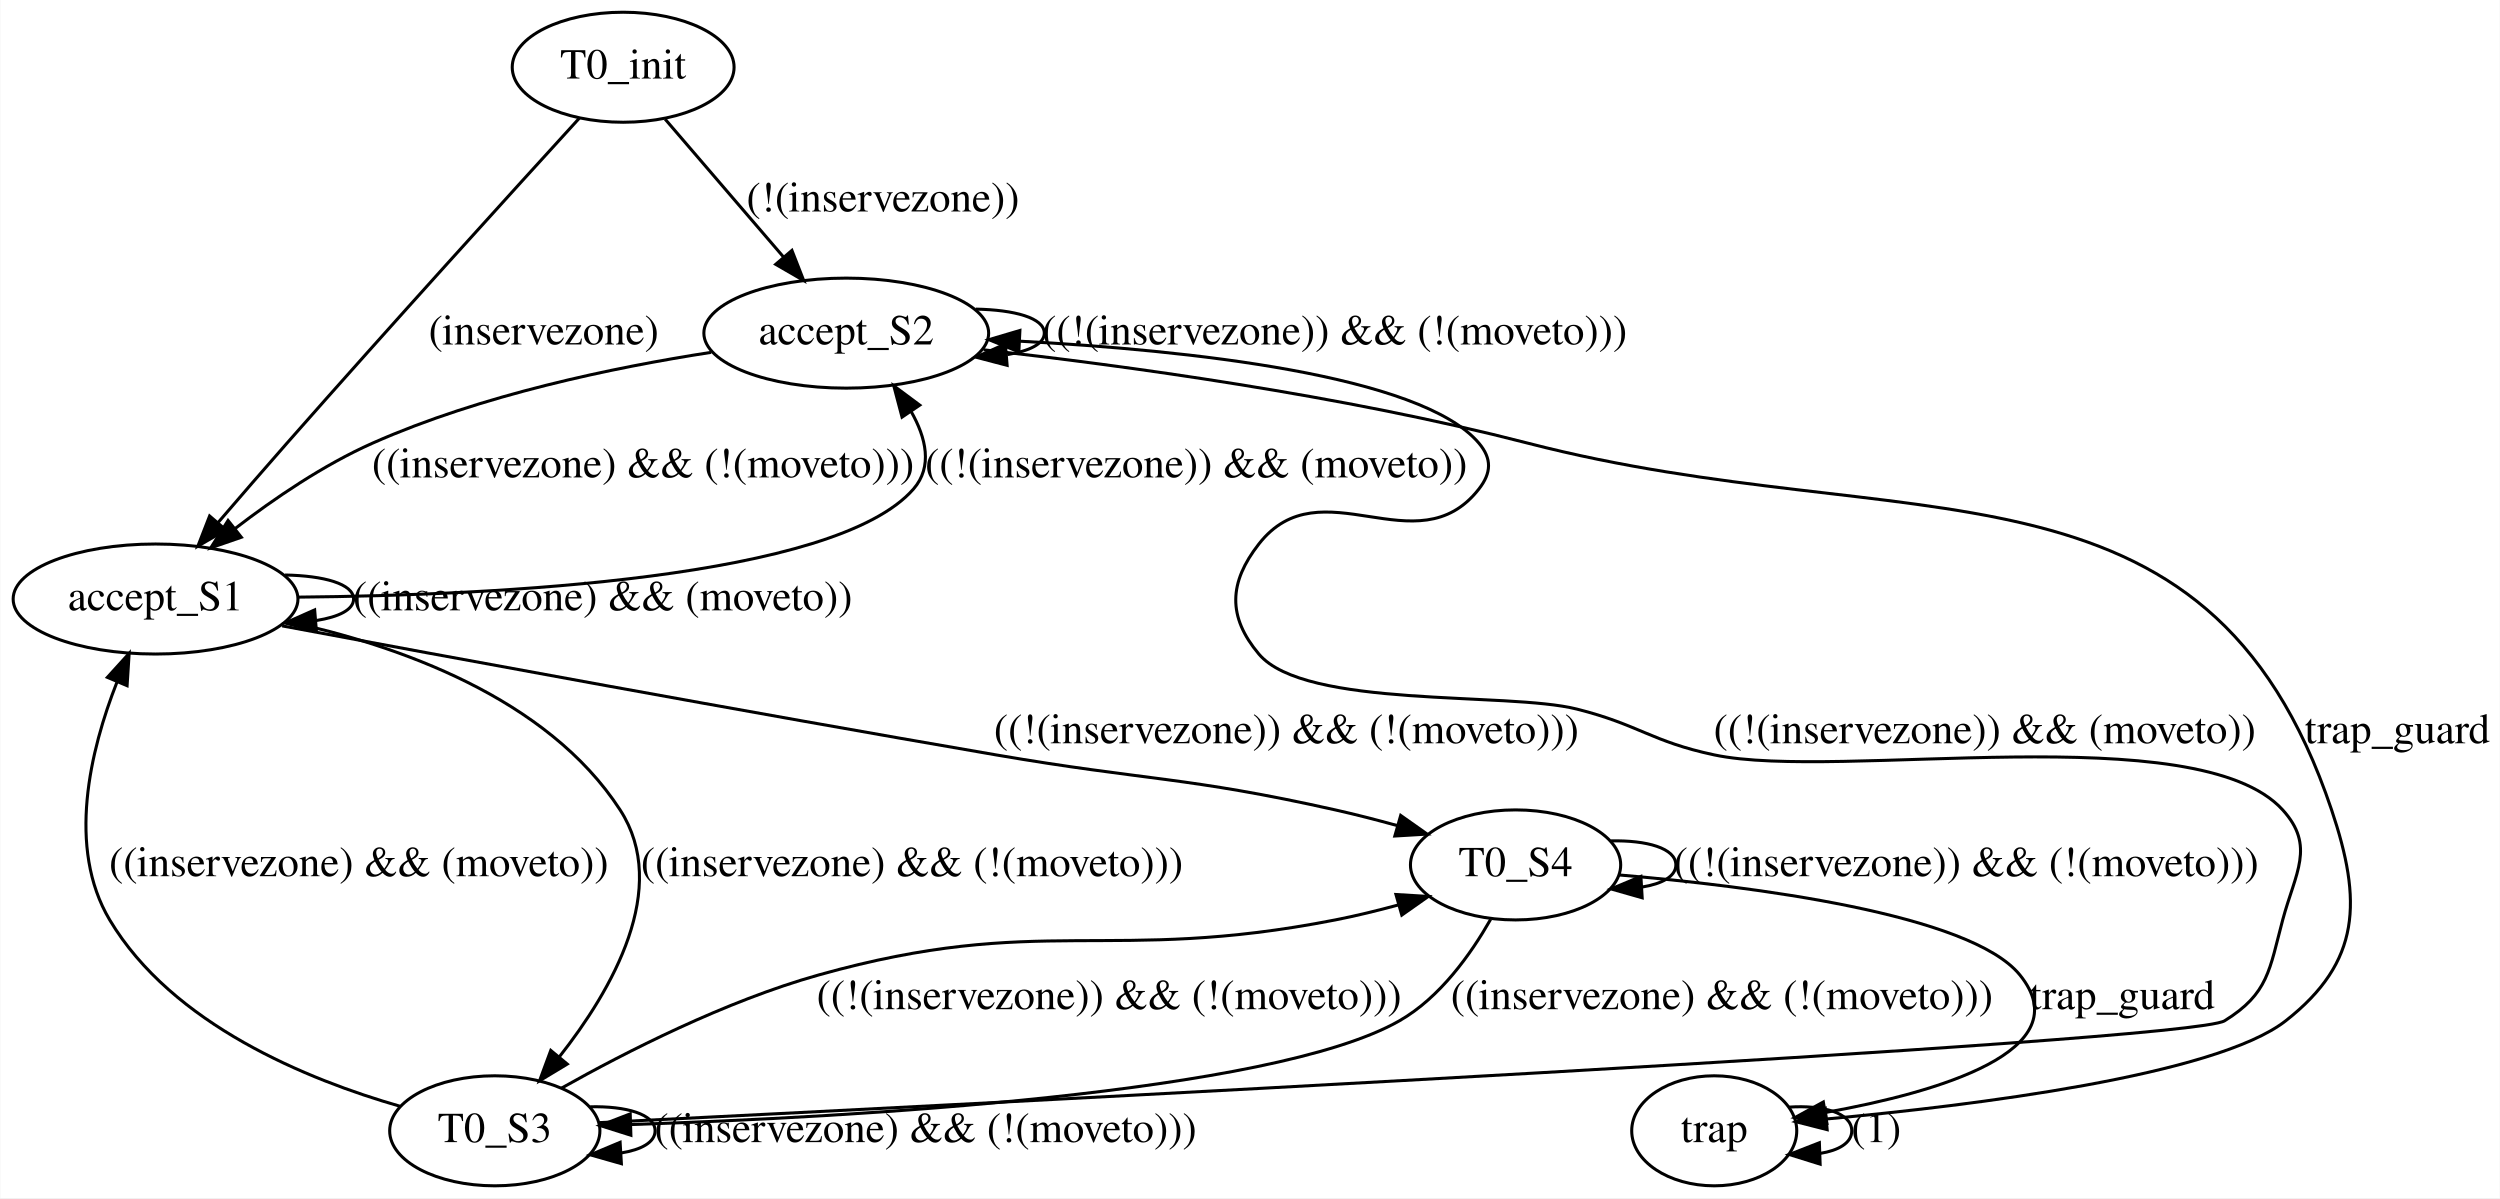
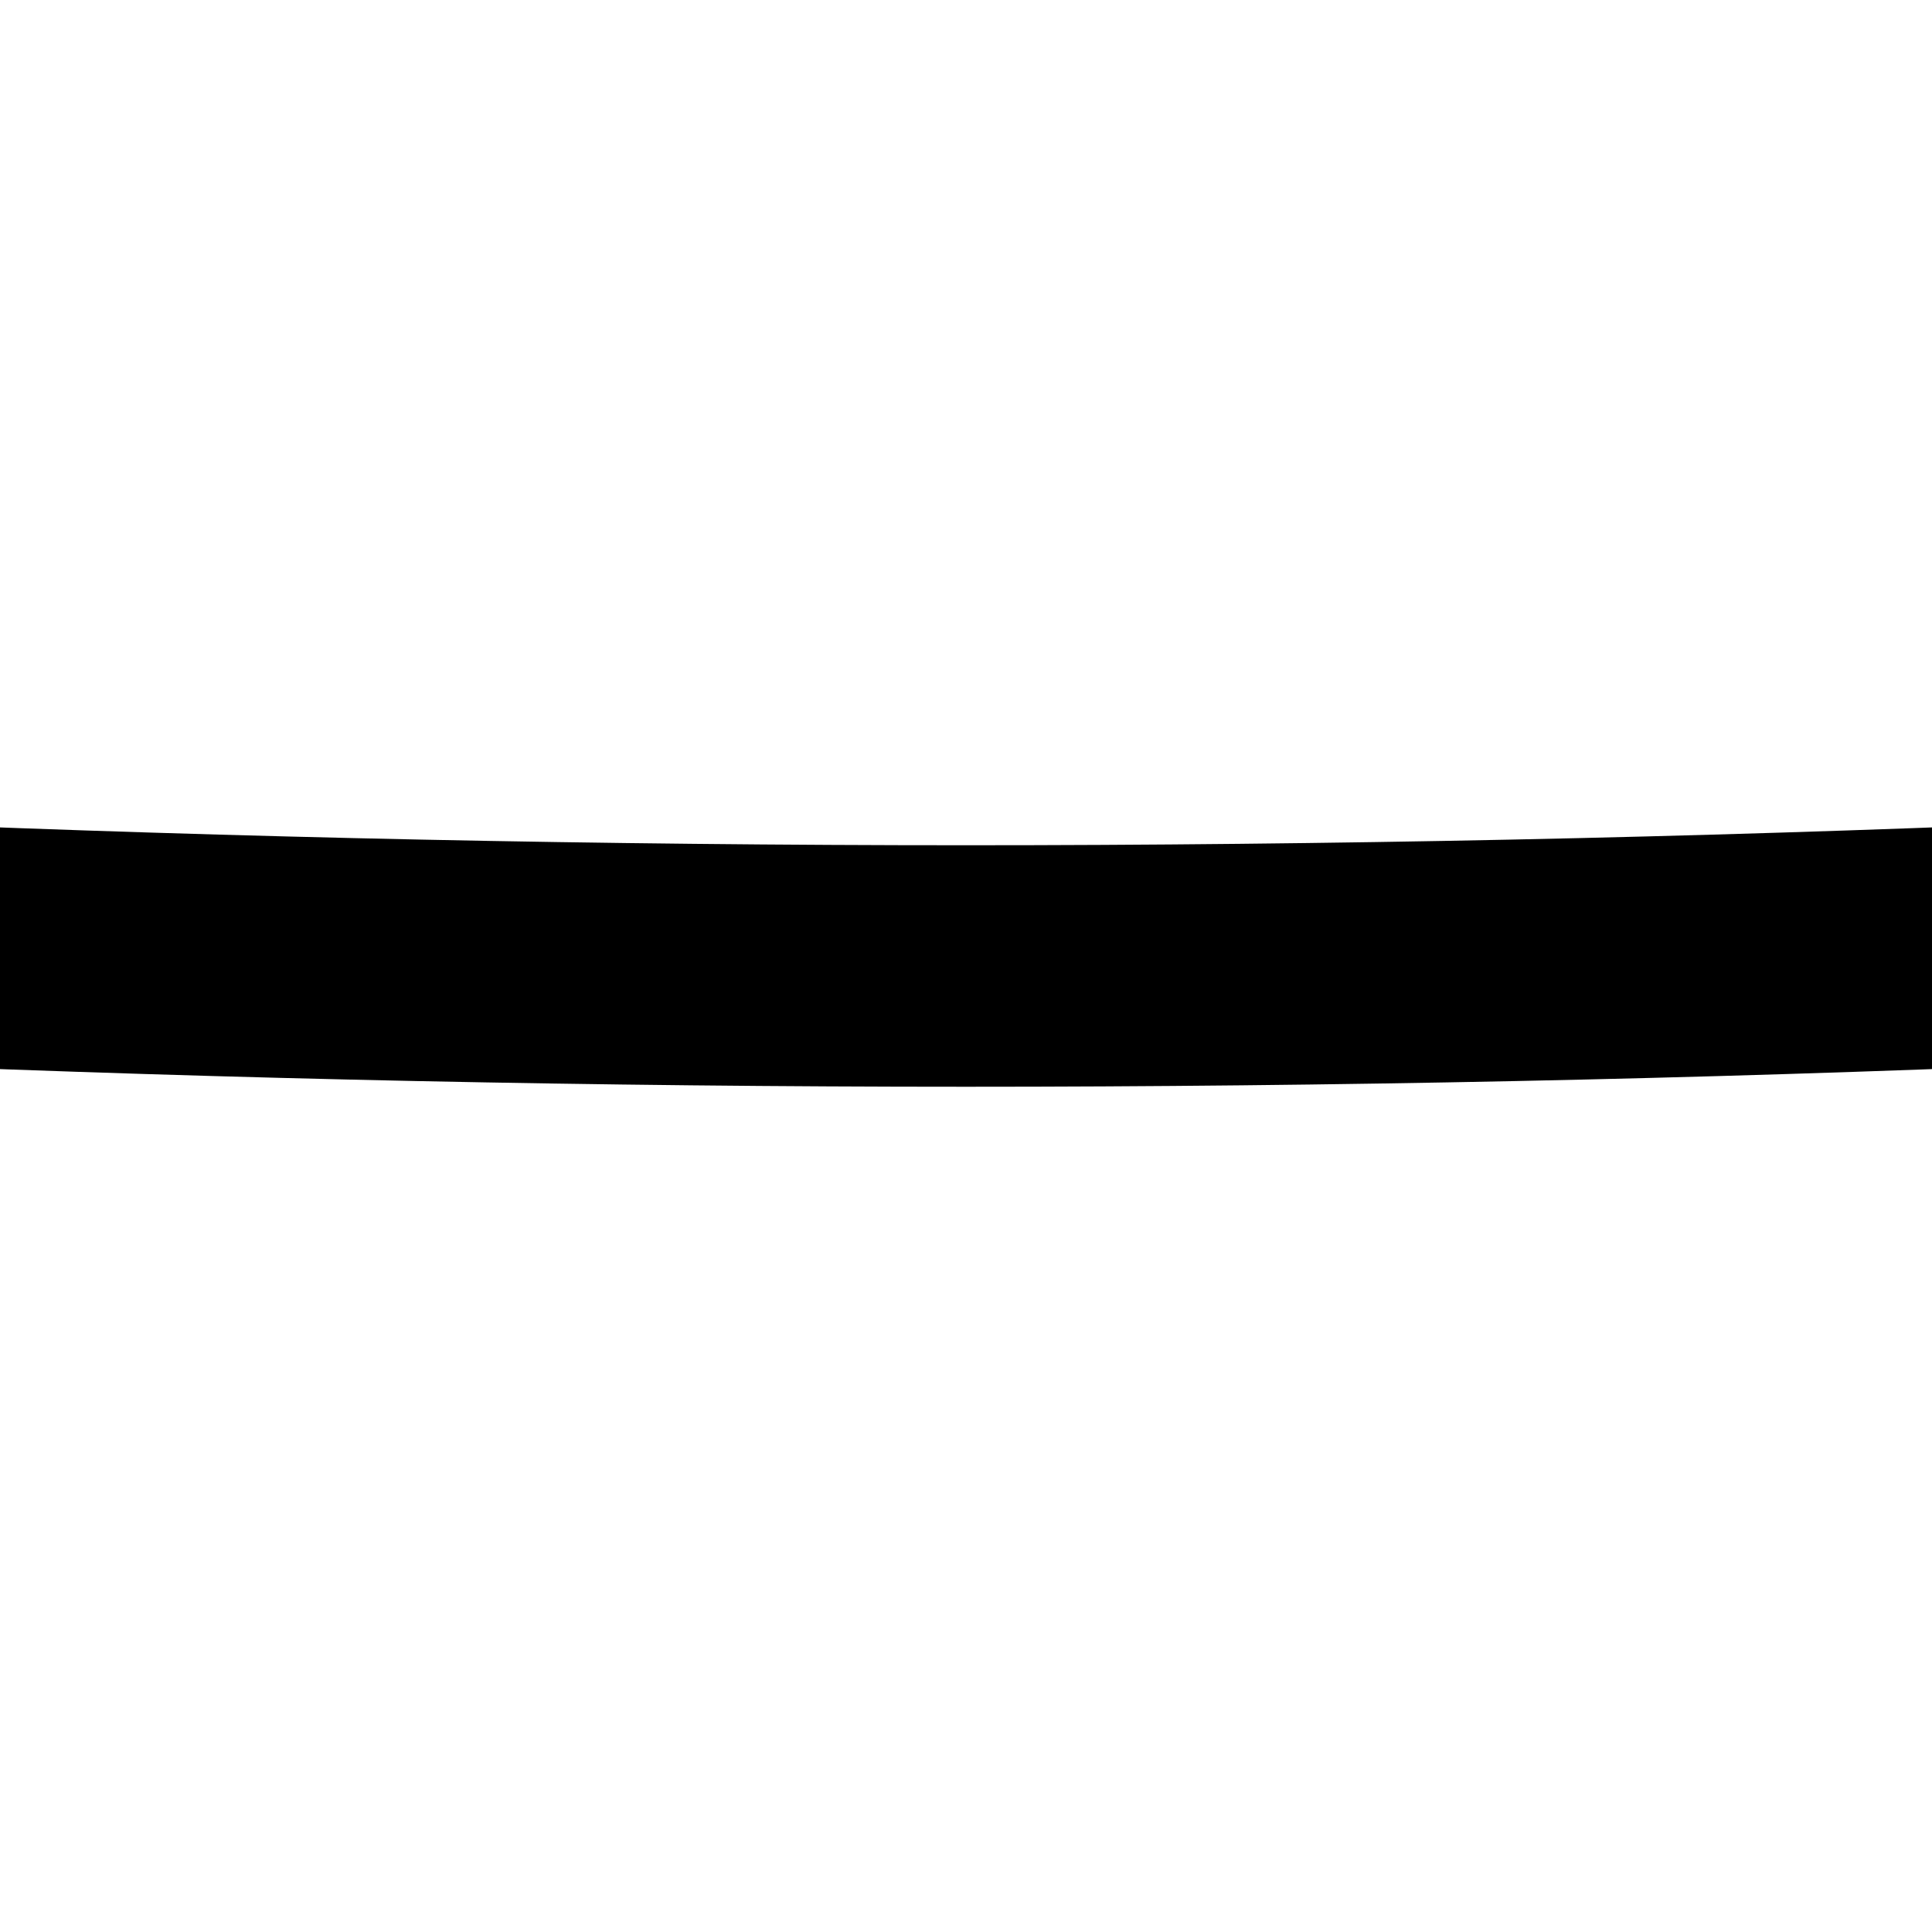
- <svg xmlns="http://www.w3.org/2000/svg" width="818pt" height="392pt" viewBox="0.00 0.00 817.80 392.00">
-   <g id="graph0" class="graph" transform="scale(1 1) rotate(0) translate(4 388)">
-     <polygon fill="white" stroke="none" points="-4,4 -4,-388 813.796,-388 813.796,4 -4,4" />
-     <g id="node1" class="node">
-       <ellipse fill="none" stroke="black" cx="199.796" cy="-366" rx="36.294" ry="18" />
-       <text text-anchor="middle" x="199.796" y="-362.3" font-family="Times,serif" font-size="14.00">T0_init</text>
+ <svg xmlns="http://www.w3.org/2000/svg" width="8pt" height="8pt" viewBox="0.00 0.00 8.00 8.00">
+   <g id="graph0" class="graph" transform="scale(1 1) rotate(0) translate(4 4)">
+     <polygon fill="white" stroke="none" points="-4,4 -4,-4 4,-4 4,4 -4,4" />
+     <g id="edge1" class="edge" />
+     <g id="edge2" class="edge" />
+     <g id="edge4" class="edge" />
+     <g id="node25" class="node">
+       <ellipse fill="none" stroke="black" cx="0" cy="-18" rx="44" ry="18" />
+       <text text-anchor="middle" x="0" y="-14.3" font-family="Times,serif" font-size="14.00">trap</text>
    </g>
-     <g id="node2" class="node">
-       <ellipse fill="none" stroke="black" cx="272.796" cy="-279" rx="46.593" ry="18" />
-       <text text-anchor="middle" x="272.796" y="-275.3" font-family="Times,serif" font-size="14.00">accept_S2</text>
-     </g>
-     <g id="edge1" class="edge">
-       <path fill="none" stroke="black" d="M213.527,-349.012C224.469,-336.271 239.957,-318.237 252.356,-303.8" />
-       <polygon fill="black" stroke="black" points="255.018,-306.072 258.878,-296.205 249.708,-301.511 255.018,-306.072" />
-       <text text-anchor="middle" x="284.796" y="-318.8" font-family="Times,serif" font-size="14.00">(!(inservezone))</text>
-     </g>
-     <g id="node3" class="node">
-       <ellipse fill="none" stroke="black" cx="46.796" cy="-192" rx="46.593" ry="18" />
-       <text text-anchor="middle" x="46.796" y="-188.3" font-family="Times,serif" font-size="14.00">accept_S1</text>
-     </g>
-     <g id="edge2" class="edge">
-       <path fill="none" stroke="black" d="M185.438,-349.313C164.322,-326.189 123.721,-281.525 89.796,-243 82.418,-234.622 74.423,-225.373 67.351,-217.132" />
-       <polygon fill="black" stroke="black" points="69.805,-214.617 60.643,-209.296 64.487,-219.169 69.805,-214.617" />
-       <text text-anchor="middle" x="173.796" y="-275.3" font-family="Times,serif" font-size="14.00">(inservezone)</text>
-     </g>
-     <g id="edge3" class="edge">
-       <path fill="none" stroke="black" d="M315.173,-286.858C327.781,-286.623 337.592,-284.004 337.592,-279 337.592,-275.482 332.741,-273.142 325.479,-271.982" />
-       <polygon fill="black" stroke="black" points="325.424,-268.466 315.173,-271.142 324.856,-275.443 325.424,-268.466" />
-       <text text-anchor="middle" x="432.592" y="-275.3" font-family="Times,serif" font-size="14.00">((!(inservezone)) &amp;&amp; (!(moveto)))</text>
-     </g>
-     <g id="edge4" class="edge">
-       <path fill="none" stroke="black" d="M228.585,-272.712C196.758,-267.798 153.348,-258.784 117.796,-243 101.745,-235.874 85.601,-224.881 72.772,-215.015" />
-       <polygon fill="black" stroke="black" points="74.867,-212.21 64.855,-208.747 70.522,-217.698 74.867,-212.21" />
-       <text text-anchor="middle" x="206.296" y="-231.8" font-family="Times,serif" font-size="14.00">((inservezone) &amp;&amp; (!(moveto)))</text>
-     </g>
-     <g id="node5" class="node">
-       <ellipse fill="none" stroke="black" cx="556.796" cy="-18" rx="27" ry="18" />
-       <text text-anchor="middle" x="556.796" y="-14.3" font-family="Times,serif" font-size="14.00">trap</text>
-     </g>
-     <g id="edge5" class="edge">
-       <path fill="none" stroke="black" d="M317.744,-273.549C363.157,-268.446 435.09,-258.699 495.796,-243 620.185,-210.831 717.872,-244.79 758.796,-123 768.792,-93.252 768.499,-73.355 743.796,-54 720.954,-36.103 641.372,-26.286 593.699,-21.888" />
-       <polygon fill="black" stroke="black" points="593.739,-18.378 583.469,-20.982 593.121,-25.35 593.739,-18.378" />
-       <text text-anchor="middle" x="780.296" y="-144.8" font-family="Times,serif" font-size="14.00">trap_guard</text>
-     </g>
-     <g id="edge7" class="edge">
-       <path fill="none" stroke="black" d="M93.681,-192.621C158.193,-193.216 269.273,-198.622 294.796,-228 301.14,-235.302 298.936,-244.723 293.989,-253.415" />
-       <polygon fill="black" stroke="black" points="291.048,-251.515 288.342,-261.759 296.845,-255.439 291.048,-251.515" />
-       <text text-anchor="middle" x="387.296" y="-231.8" font-family="Times,serif" font-size="14.00">((!(inservezone)) &amp;&amp; (moveto))</text>
-     </g>
-     <g id="edge8" class="edge">
-       <path fill="none" stroke="black" d="M89.173,-199.858C101.781,-199.623 111.592,-197.004 111.592,-192 111.592,-188.482 106.741,-186.142 99.479,-184.982" />
-       <polygon fill="black" stroke="black" points="99.424,-181.466 89.173,-184.142 98.856,-188.443 99.424,-181.466" />
-       <text text-anchor="middle" x="193.092" y="-188.3" font-family="Times,serif" font-size="14.00">((inservezone) &amp;&amp; (moveto))</text>
-     </g>
-     <g id="node4" class="node">
-       <ellipse fill="none" stroke="black" cx="157.796" cy="-18" rx="34.394" ry="18" />
-       <text text-anchor="middle" x="157.796" y="-14.3" font-family="Times,serif" font-size="14.00">T0_S3</text>
-     </g>
-     <g id="edge6" class="edge">
-       <path fill="none" stroke="black" d="M89.838,-184.708C125.791,-176.933 174.896,-159.874 198.796,-123 215.363,-97.439 196.205,-64.129 178.9,-42.18" />
-       <polygon fill="black" stroke="black" points="181.507,-39.84 172.437,-34.364 176.112,-44.301 181.507,-39.84" />
-       <text text-anchor="middle" x="294.296" y="-101.3" font-family="Times,serif" font-size="14.00">((inservezone) &amp;&amp; (!(moveto)))</text>
-     </g>
-     <g id="node6" class="node">
-       <ellipse fill="none" stroke="black" cx="491.796" cy="-105" rx="34.394" ry="18" />
-       <text text-anchor="middle" x="491.796" y="-101.3" font-family="Times,serif" font-size="14.00">T0_S4</text>
-     </g>
-     <g id="edge9" class="edge">
-       <path fill="none" stroke="black" d="M88.216,-183.214C142.002,-173.163 238.822,-155.269 321.796,-141 371.051,-132.529 384.03,-133.938 432.796,-123 439.435,-121.511 446.431,-119.707 453.193,-117.839" />
-       <polygon fill="black" stroke="black" points="454.207,-121.19 462.865,-115.084 452.289,-114.458 454.207,-121.19" />
-       <text text-anchor="middle" x="416.796" y="-144.8" font-family="Times,serif" font-size="14.00">((!(inservezone)) &amp;&amp; (!(moveto)))</text>
-     </g>
-     <g id="edge11" class="edge">
-       <path fill="none" stroke="black" d="M191.994,-20.679C312.736,-26.661 712.435,-46.955 723.796,-54 738.179,-62.919 738.425,-70.65 742.796,-87 746.928,-102.457 753.551,-111.154 742.796,-123 714.882,-153.745 597.418,-132.379 556.796,-141 536.173,-145.376 532.24,-150.854 511.796,-156 489.05,-161.725 422.901,-156.056 407.796,-174 397.492,-186.24 397.949,-197.389 407.796,-210 428.095,-235.999 459.497,-202.001 479.796,-228 483.899,-233.255 484.099,-237.908 479.796,-243 460.899,-265.36 384.204,-273.44 329.693,-276.357" />
-       <polygon fill="black" stroke="black" points="329.267,-272.873 319.451,-276.859 329.61,-279.865 329.267,-272.873" />
-       <text text-anchor="middle" x="645.296" y="-144.8" font-family="Times,serif" font-size="14.00">((!(inservezone)) &amp;&amp; (moveto))</text>
-     </g>
-     <g id="edge12" class="edge">
-       <path fill="none" stroke="black" d="M126.809,-26.025C96.574,-34.709 52.238,-52.739 31.796,-87 17.692,-110.638 25.425,-142.542 34.154,-164.755" />
-       <polygon fill="black" stroke="black" points="31.037,-166.371 38.159,-174.215 37.483,-163.641 31.037,-166.371" />
-       <text text-anchor="middle" x="113.296" y="-101.3" font-family="Times,serif" font-size="14.00">((inservezone) &amp;&amp; (moveto))</text>
-     </g>
-     <g id="edge10" class="edge">
-       <path fill="none" stroke="black" d="M189.025,-25.858C200.663,-26.115 210.243,-23.496 210.243,-18 210.243,-14.221 205.715,-11.803 199.103,-10.744" />
-       <polygon fill="black" stroke="black" points="199.216,-7.244 189.025,-10.142 198.799,-14.232 199.216,-7.244" />
-       <text text-anchor="middle" x="298.743" y="-14.3" font-family="Times,serif" font-size="14.00">((inservezone) &amp;&amp; (!(moveto)))</text>
-     </g>
-     <g id="edge13" class="edge">
-       <path fill="none" stroke="black" d="M179.692,-32.004C200.557,-43.737 233.233,-60.429 263.796,-69 336.526,-89.397 358.667,-72.488 432.796,-87 439.543,-88.321 446.636,-90.055 453.472,-91.911" />
-       <polygon fill="black" stroke="black" points="452.657,-95.318 463.233,-94.683 454.569,-88.584 452.657,-95.318" />
-       <text text-anchor="middle" x="358.796" y="-57.8" font-family="Times,serif" font-size="14.00">((!(inservezone)) &amp;&amp; (!(moveto)))</text>
-     </g>
-     <g id="edge14" class="edge">
-       <path fill="none" stroke="black" d="M581.328,-25.752C592.304,-26.49 601.796,-23.906 601.796,-18 601.796,-14.032 597.511,-11.563 591.37,-10.594" />
-       <polygon fill="black" stroke="black" points="591.443,-7.095 581.328,-10.248 591.202,-14.091 591.443,-7.095" />
-       <text text-anchor="middle" x="609.796" y="-14.3" font-family="Times,serif" font-size="14.00">(1)</text>
-     </g>
-     <g id="edge15" class="edge">
-       <path fill="none" stroke="black" d="M483.623,-87.171C477.17,-75.819 467.048,-61.575 453.796,-54 411.94,-30.073 274.195,-22.435 202.326,-20.049" />
-       <polygon fill="black" stroke="black" points="202.324,-16.548 192.22,-19.734 202.106,-23.544 202.324,-16.548" />
-       <text text-anchor="middle" x="559.296" y="-57.8" font-family="Times,serif" font-size="14.00">((inservezone) &amp;&amp; (!(moveto)))</text>
-     </g>
-     <g id="edge16" class="edge">
-       <path fill="none" stroke="black" d="M525.683,-101.717C569.077,-98.006 640.621,-88.966 656.796,-69 676.924,-44.154 629.737,-30.58 593.535,-24.06" />
-       <polygon fill="black" stroke="black" points="593.651,-20.53 583.21,-22.331 592.495,-27.434 593.651,-20.53" />
-       <text text-anchor="middle" x="690.296" y="-57.8" font-family="Times,serif" font-size="14.00">trap_guard</text>
-     </g>
-     <g id="edge17" class="edge">
-       <path fill="none" stroke="black" d="M523.025,-112.858C534.663,-113.115 544.243,-110.496 544.243,-105 544.243,-101.221 539.715,-98.803 533.103,-97.744" />
-       <polygon fill="black" stroke="black" points="533.216,-94.244 523.025,-97.142 532.799,-101.232 533.216,-94.244" />
-       <text text-anchor="middle" x="639.243" y="-101.3" font-family="Times,serif" font-size="14.00">((!(inservezone)) &amp;&amp; (!(moveto)))</text>
-     </g>
+     <g id="edge9" class="edge" />
+     <g id="edge3" class="edge" />
+     <g id="edge8" class="edge" />
+     <g id="edge5" class="edge" />
+     <g id="edge6" class="edge" />
+     <g id="edge7" class="edge" />
+     <g id="edge11" class="edge" />
+     <g id="edge12" class="edge" />
+     <g id="edge16" class="edge" />
+     <g id="edge17" class="edge" />
+     <g id="edge14" class="edge" />
+     <g id="edge13" class="edge" />
+     <g id="edge10" class="edge" />
+     <g id="edge15" class="edge" />
+     <g id="edge18" class="edge" />
+     <g id="edge21" class="edge" />
+     <g id="edge19" class="edge" />
+     <g id="edge20" class="edge" />
+     <g id="edge26" class="edge" />
+     <g id="edge22" class="edge" />
+     <g id="edge25" class="edge" />
+     <g id="edge23" class="edge" />
+     <g id="edge24" class="edge" />
+     <g id="edge27" class="edge" />
+     <g id="edge30" class="edge" />
+     <g id="edge28" class="edge" />
+     <g id="edge29" class="edge" />
+     <g id="edge35" class="edge" />
+     <g id="edge31" class="edge" />
+     <g id="edge34" class="edge" />
+     <g id="edge32" class="edge" />
+     <g id="edge33" class="edge" />
+     <g id="edge36" class="edge" />
+     <g id="edge42" class="edge" />
+     <g id="edge41" class="edge" />
+     <g id="edge39" class="edge" />
+     <g id="edge43" class="edge" />
+     <g id="edge37" class="edge" />
+     <g id="edge40" class="edge" />
+     <g id="edge38" class="edge" />
+     <g id="edge44" class="edge" />
+     <g id="edge45" class="edge" />
+     <g id="edge48" class="edge" />
+     <g id="edge46" class="edge" />
+     <g id="edge47" class="edge" />
+     <g id="edge49" class="edge" />
+     <g id="edge51" class="edge" />
+     <g id="edge52" class="edge" />
+     <g id="edge53" class="edge" />
+     <g id="edge50" class="edge" />
+     <g id="edge54" class="edge" />
+     <g id="edge56" class="edge" />
+     <g id="edge57" class="edge" />
+     <g id="edge58" class="edge" />
+     <g id="edge55" class="edge" />
+     <g id="edge59" class="edge" />
+     <g id="edge60" class="edge" />
+     <g id="edge61" class="edge" />
+     <g id="edge62" class="edge" />
+     <g id="edge63" class="edge" />
+     <g id="edge67" class="edge" />
+     <g id="edge64" class="edge" />
+     <g id="edge65" class="edge" />
+     <g id="edge66" class="edge" />
+     <g id="edge68" class="edge" />
+     <g id="edge70" class="edge" />
+     <g id="edge71" class="edge" />
+     <g id="edge72" class="edge" />
+     <g id="edge75" class="edge" />
+     <g id="edge69" class="edge" />
+     <g id="edge73" class="edge" />
+     <g id="edge74" class="edge" />
+     <g id="edge76" class="edge" />
+     <g id="edge77" class="edge" />
+     <g id="edge78" class="edge" />
+     <g id="edge79" class="edge" />
+     <g id="edge80" class="edge" />
+     <g id="edge84" class="edge" />
+     <g id="edge81" class="edge" />
+     <g id="edge82" class="edge" />
+     <g id="edge83" class="edge" />
+     <g id="edge86" class="edge" />
+     <g id="edge87" class="edge" />
+     <g id="edge92" class="edge" />
+     <g id="edge93" class="edge" />
+     <g id="edge90" class="edge" />
+     <g id="edge88" class="edge" />
+     <g id="edge89" class="edge" />
+     <g id="edge85" class="edge" />
+     <g id="edge91" class="edge" />
+     <g id="edge94" class="edge" />
+     <g id="edge97" class="edge" />
+     <g id="edge100" class="edge" />
+     <g id="edge103" class="edge" />
+     <g id="edge95" class="edge" />
+     <g id="edge99" class="edge" />
+     <g id="edge98" class="edge" />
+     <g id="edge96" class="edge" />
+     <g id="edge101" class="edge" />
+     <g id="edge102" class="edge" />
+     <g id="edge104" class="edge" />
+     <g id="edge105" class="edge" />
+     <g id="edge108" class="edge" />
+     <g id="edge110" class="edge" />
+     <g id="edge113" class="edge" />
+     <g id="edge112" class="edge" />
+     <g id="edge115" class="edge" />
+     <g id="edge106" class="edge" />
+     <g id="edge107" class="edge" />
+     <g id="edge109" class="edge" />
+     <g id="edge111" class="edge" />
+     <g id="edge114" class="edge" />
+     <g id="edge116" class="edge" />
+     <g id="edge118" class="edge" />
+     <g id="edge119" class="edge" />
+     <g id="edge120" class="edge" />
+     <g id="edge123" class="edge" />
+     <g id="edge117" class="edge" />
+     <g id="edge121" class="edge" />
+     <g id="edge122" class="edge" />
+     <g id="edge125" class="edge" />
+     <g id="edge126" class="edge" />
+     <g id="edge131" class="edge" />
+     <g id="edge124" class="edge" />
+     <g id="edge127" class="edge" />
+     <g id="edge128" class="edge" />
+     <g id="edge129" class="edge" />
+     <g id="edge130" class="edge" />
+     <g id="edge132" class="edge" />
+     <g id="edge135" class="edge" />
+     <g id="edge136" class="edge" />
+     <g id="edge139" class="edge" />
+     <g id="edge134" class="edge" />
+     <g id="edge138" class="edge" />
+     <g id="edge141" class="edge" />
+     <g id="edge133" class="edge" />
+     <g id="edge137" class="edge" />
+     <g id="edge140" class="edge" />
+     <g id="edge142" class="edge" />
+     <g id="edge143" class="edge" />
+     <g id="edge144" class="edge" />
+     <g id="edge148" class="edge" />
+     <g id="edge145" class="edge" />
+     <g id="edge147" class="edge" />
+     <g id="edge146" class="edge" />
+     <g id="edge149" class="edge" />
+     <g id="edge150" class="edge" />
+     <g id="edge151" class="edge" />
+     <g id="edge154" class="edge" />
+     <g id="edge157" class="edge" />
+     <g id="edge153" class="edge" />
+     <g id="edge155" class="edge" />
+     <g id="edge156" class="edge" />
+     <g id="edge152" class="edge" />
+     <g id="edge161" class="edge" />
+     <g id="edge158" class="edge" />
+     <g id="edge159" class="edge" />
+     <g id="edge160" class="edge" />
+     <g id="edge163" class="edge" />
+     <g id="edge164" class="edge" />
+     <g id="edge162" class="edge" />
+     <g id="edge165" class="edge" />
+     <g id="edge166" class="edge" />
+     <g id="edge167" class="edge" />
+     <g id="edge168" class="edge" />
+     <g id="edge171" class="edge" />
+     <g id="edge174" class="edge" />
+     <g id="edge170" class="edge" />
+     <g id="edge172" class="edge" />
+     <g id="edge173" class="edge" />
+     <g id="edge169" class="edge" />
+     <g id="edge181" class="edge" />
+     <g id="edge176" class="edge" />
+     <g id="edge180" class="edge" />
+     <g id="edge179" class="edge" />
+     <g id="edge182" class="edge" />
+     <g id="edge177" class="edge" />
+     <g id="edge175" class="edge" />
+     <g id="edge178" class="edge" />
+     <g id="edge190" class="edge" />
+     <g id="edge187" class="edge" />
+     <g id="edge183" class="edge" />
+     <g id="edge185" class="edge" />
+     <g id="edge186" class="edge" />
+     <g id="edge189" class="edge" />
+     <g id="edge184" class="edge" />
+     <g id="edge188" class="edge" />
+     <g id="edge191" class="edge" />
+     <g id="edge194" class="edge" />
+     <g id="edge196" class="edge" />
+     <g id="edge199" class="edge" />
+     <g id="edge198" class="edge" />
+     <g id="edge201" class="edge" />
+     <g id="edge192" class="edge" />
+     <g id="edge193" class="edge" />
+     <g id="edge195" class="edge" />
+     <g id="edge197" class="edge" />
+     <g id="edge200" class="edge" />
+     <g id="edge202" class="edge" />
+     <g id="edge203" class="edge" />
+     <g id="edge206" class="edge" />
+     <g id="edge208" class="edge" />
+     <g id="edge209" class="edge" />
+     <g id="edge207" class="edge" />
+     <g id="edge213" class="edge" />
+     <g id="edge204" class="edge" />
+     <g id="edge205" class="edge" />
+     <g id="edge210" class="edge" />
+     <g id="edge211" class="edge" />
+     <g id="edge212" class="edge" />
+     <g id="edge214" class="edge" />
+     <g id="edge217" class="edge" />
+     <g id="edge218" class="edge" />
+     <g id="edge219" class="edge" />
+     <g id="edge224" class="edge" />
+     <g id="edge215" class="edge" />
+     <g id="edge222" class="edge" />
+     <g id="edge223" class="edge" />
+     <g id="edge221" class="edge" />
+     <g id="edge220" class="edge" />
+     <g id="edge216" class="edge" />
+     <g id="edge229" class="edge" />
+     <g id="edge234" class="edge" />
+     <g id="edge235" class="edge" />
+     <g id="edge232" class="edge" />
+     <g id="edge225" class="edge" />
+     <g id="edge226" class="edge" />
+     <g id="edge230" class="edge" />
+     <g id="edge233" class="edge" />
+     <g id="edge228" class="edge" />
+     <g id="edge231" class="edge" />
+     <g id="edge227" class="edge" />
+     <g id="edge240" class="edge" />
+     <g id="edge237" class="edge" />
+     <g id="edge238" class="edge" />
+     <g id="edge239" class="edge" />
+     <g id="edge236" class="edge" />
+     <g id="edge244" class="edge" />
+     <g id="edge241" class="edge" />
+     <g id="edge242" class="edge" />
+     <g id="edge243" class="edge" />
+     <g id="edge245" class="edge" />
+     <g id="edge248" class="edge" />
+     <g id="edge249" class="edge" />
+     <g id="edge246" class="edge" />
+     <g id="edge247" class="edge" />
+     <g id="edge251" class="edge" />
+     <g id="edge252" class="edge" />
+     <g id="edge257" class="edge" />
+     <g id="edge250" class="edge" />
+     <g id="edge253" class="edge" />
+     <g id="edge254" class="edge" />
+     <g id="edge255" class="edge" />
+     <g id="edge256" class="edge" />
+     <g id="edge260" class="edge" />
+     <g id="edge264" class="edge" />
+     <g id="edge258" class="edge" />
+     <g id="edge259" class="edge" />
+     <g id="edge261" class="edge" />
+     <g id="edge262" class="edge" />
+     <g id="edge263" class="edge" />
+     <g id="edge266" class="edge" />
+     <g id="edge268" class="edge" />
+     <g id="edge273" class="edge" />
+     <g id="edge267" class="edge" />
+     <g id="edge269" class="edge" />
+     <g id="edge265" class="edge" />
+     <g id="edge270" class="edge" />
+     <g id="edge271" class="edge" />
+     <g id="edge272" class="edge" />
+     <g id="edge279" class="edge" />
+     <g id="edge275" class="edge" />
+     <g id="edge280" class="edge" />
+     <g id="edge274" class="edge" />
+     <g id="edge276" class="edge" />
+     <g id="edge277" class="edge" />
+     <g id="edge278" class="edge" />
+     <g id="edge281" class="edge" />
+     <g id="edge284" class="edge" />
+     <g id="edge285" class="edge" />
+     <g id="edge288" class="edge" />
+     <g id="edge283" class="edge" />
+     <g id="edge287" class="edge" />
+     <g id="edge290" class="edge" />
+     <g id="edge282" class="edge" />
+     <g id="edge286" class="edge" />
+     <g id="edge289" class="edge" />
+     <g id="edge297" class="edge" />
+     <g id="edge291" class="edge" />
+     <g id="edge292" class="edge" />
+     <g id="edge293" class="edge" />
+     <g id="edge294" class="edge" />
+     <g id="edge295" class="edge" />
+     <g id="edge296" class="edge" />
+     <g id="edge299" class="edge" />
+     <g id="edge304" class="edge" />
+     <g id="edge298" class="edge" />
+     <g id="edge300" class="edge" />
+     <g id="edge301" class="edge" />
+     <g id="edge302" class="edge" />
+     <g id="edge303" class="edge" />
+     <g id="edge305" class="edge" />
+     <g id="edge307" class="edge" />
+     <g id="edge308" class="edge" />
+     <g id="edge306" class="edge" />
+     <g id="edge309" class="edge" />
+     <g id="edge310" class="edge" />
+     <g id="edge315" class="edge" />
+     <g id="edge313" class="edge" />
+     <g id="edge311" class="edge" />
+     <g id="edge312" class="edge" />
+     <g id="edge314" class="edge" />
+     <g id="edge318" class="edge" />
+     <g id="edge316" class="edge" />
+     <g id="edge317" class="edge" />
+     <g id="edge319" class="edge" />
+     <g id="edge320" class="edge" />
+     <g id="edge325" class="edge" />
+     <g id="edge323" class="edge" />
+     <g id="edge322" class="edge" />
+     <g id="edge321" class="edge" />
+     <g id="edge324" class="edge" />
+     <g id="edge326" class="edge" />
+     <g id="edge332" class="edge" />
+     <g id="edge330" class="edge" />
+     <g id="edge331" class="edge" />
+     <g id="edge327" class="edge" />
+     <g id="edge328" class="edge" />
+     <g id="edge329" class="edge" />
+     <g id="edge334" class="edge" />
+     <g id="edge339" class="edge" />
+     <g id="edge333" class="edge" />
+     <g id="edge335" class="edge" />
+     <g id="edge336" class="edge" />
+     <g id="edge337" class="edge" />
+     <g id="edge338" class="edge" />
+     <g id="edge341" class="edge" />
+     <g id="edge343" class="edge" />
+     <g id="edge348" class="edge" />
+     <g id="edge342" class="edge" />
+     <g id="edge344" class="edge" />
+     <g id="edge340" class="edge" />
+     <g id="edge345" class="edge" />
+     <g id="edge346" class="edge" />
+     <g id="edge347" class="edge" />
+     <g id="edge352" class="edge" />
+     <g id="edge349" class="edge" />
+     <g id="edge350" class="edge" />
+     <g id="edge351" class="edge" />
+     <g id="edge354" class="edge" />
+     <g id="edge353" class="edge" />
+     <g id="edge355" class="edge" />
+     <g id="edge361" class="edge" />
+     <g id="edge359" class="edge" />
+     <g id="edge360" class="edge" />
+     <g id="edge356" class="edge" />
+     <g id="edge357" class="edge" />
+     <g id="edge358" class="edge" />
+     <g id="edge364" class="edge" />
+     <g id="edge363" class="edge" />
+     <g id="edge362" class="edge" />
+     <g id="edge365" class="edge" />
+     <g id="edge366" class="edge" />
+     <g id="edge374" class="edge" />
+     <g id="edge369" class="edge" />
+     <g id="edge371" class="edge" />
+     <g id="edge370" class="edge" />
+     <g id="edge372" class="edge" />
+     <g id="edge368" class="edge" />
+     <g id="edge367" class="edge" />
+     <g id="edge373" class="edge" />
+     <g id="edge375" class="edge" />
+     <g id="edge376" class="edge" />
+     <g id="edge377" class="edge" />
+     <g id="edge381" class="edge" />
+     <g id="edge378" class="edge" />
+     <g id="edge380" class="edge" />
+     <g id="edge379" class="edge" />
+     <g id="edge386" class="edge" />
+     <g id="edge384" class="edge" />
+     <g id="edge383" class="edge" />
+     <g id="edge382" class="edge" />
+     <g id="edge385" class="edge" />
+     <g id="edge393" class="edge" />
+     <g id="edge388" class="edge" />
+     <g id="edge392" class="edge" />
+     <g id="edge391" class="edge" />
+     <g id="edge394" class="edge" />
+     <g id="edge389" class="edge" />
+     <g id="edge387" class="edge" />
+     <g id="edge390" class="edge" />
+     <g id="edge397" class="edge" />
+     <g id="edge395" class="edge" />
+     <g id="edge396" class="edge" />
+     <g id="edge398" class="edge" />
+     <g id="edge399" class="edge" />
+     <g id="edge407" class="edge" />
+     <g id="edge405" class="edge" />
+     <g id="edge400" class="edge" />
+     <g id="edge401" class="edge" />
+     <g id="edge402" class="edge" />
+     <g id="edge404" class="edge" />
+     <g id="edge403" class="edge" />
+     <g id="edge406" class="edge" />
+     <g id="edge412" class="edge" />
+     <g id="edge408" class="edge" />
+     <g id="edge409" class="edge" />
+     <g id="edge410" class="edge" />
+     <g id="edge411" class="edge" />
+     <g id="edge413" class="edge" />
+     <g id="edge419" class="edge" />
+     <g id="edge420" class="edge" />
+     <g id="edge417" class="edge" />
+     <g id="edge415" class="edge" />
+     <g id="edge416" class="edge" />
+     <g id="edge414" class="edge" />
+     <g id="edge418" class="edge" />
+     <g id="edge427" class="edge" />
+     <g id="edge421" class="edge" />
+     <g id="edge422" class="edge" />
+     <g id="edge423" class="edge" />
+     <g id="edge424" class="edge" />
+     <g id="edge425" class="edge" />
+     <g id="edge426" class="edge" />
+     <g id="edge435" class="edge" />
+     <g id="edge433" class="edge" />
+     <g id="edge428" class="edge" />
+     <g id="edge429" class="edge" />
+     <g id="edge430" class="edge" />
+     <g id="edge432" class="edge" />
+     <g id="edge431" class="edge" />
+     <g id="edge434" class="edge" />
+     <g id="edge440" class="edge" />
+     <g id="edge436" class="edge" />
+     <g id="edge437" class="edge" />
+     <g id="edge438" class="edge" />
+     <g id="edge439" class="edge" />
+     <g id="edge441" class="edge" />
+     <g id="edge447" class="edge" />
+     <g id="edge442" class="edge" />
+     <g id="edge446" class="edge" />
+     <g id="edge443" class="edge" />
+     <g id="edge444" class="edge" />
+     <g id="edge445" class="edge" />
+     <g id="edge452" class="edge" />
+     <g id="edge453" class="edge" />
+     <g id="edge450" class="edge" />
+     <g id="edge449" class="edge" />
+     <g id="edge448" class="edge" />
+     <g id="edge451" class="edge" />
+     <g id="edge454" class="edge" />
+     <g id="edge455" class="edge" />
+     <g id="edge458" class="edge" />
+     <g id="edge456" class="edge" />
+     <g id="edge457" class="edge" />
+     <g id="edge459" class="edge" />
+     <g id="edge468" class="edge" />
+     <g id="edge460" class="edge" />
+     <g id="edge465" class="edge" />
+     <g id="edge461" class="edge" />
+     <g id="edge462" class="edge" />
+     <g id="edge464" class="edge" />
+     <g id="edge463" class="edge" />
+     <g id="edge466" class="edge" />
+     <g id="edge467" class="edge" />
+     <g id="edge470" class="edge" />
+     <g id="edge475" class="edge" />
+     <g id="edge473" class="edge" />
+     <g id="edge474" class="edge" />
+     <g id="edge472" class="edge" />
+     <g id="edge471" class="edge" />
+     <g id="edge469" class="edge" />
  </g>
</svg>
